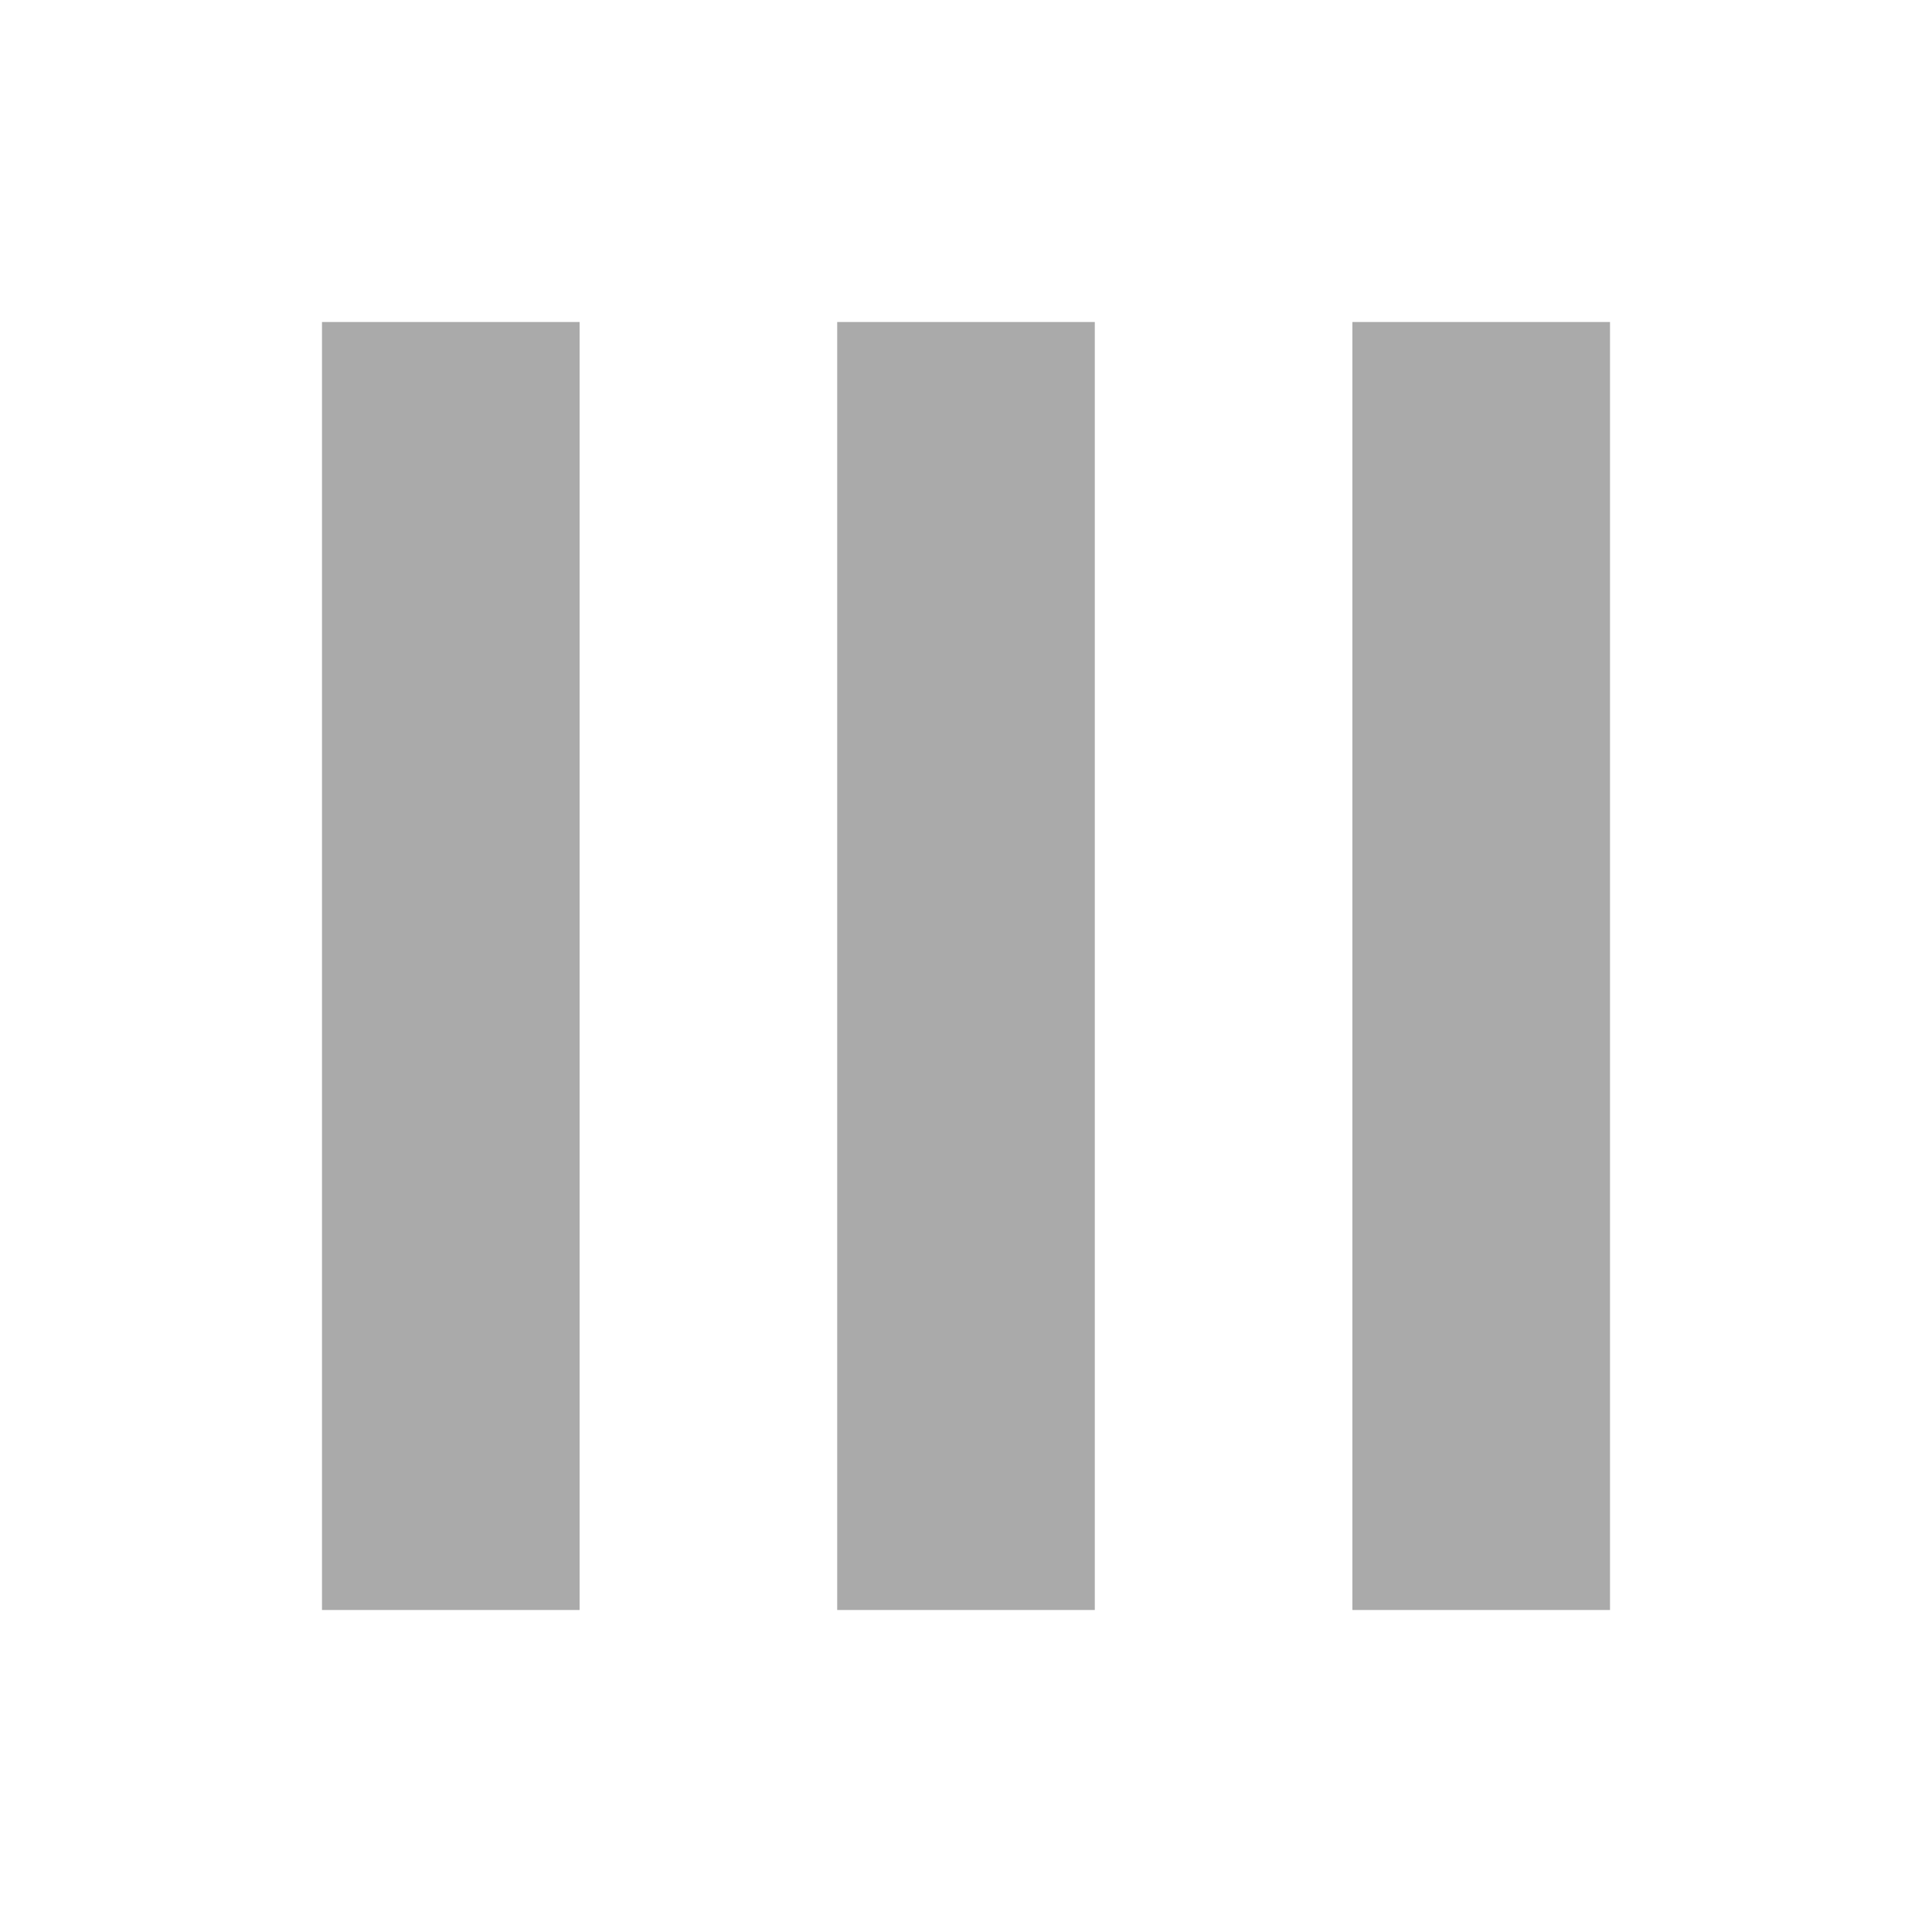
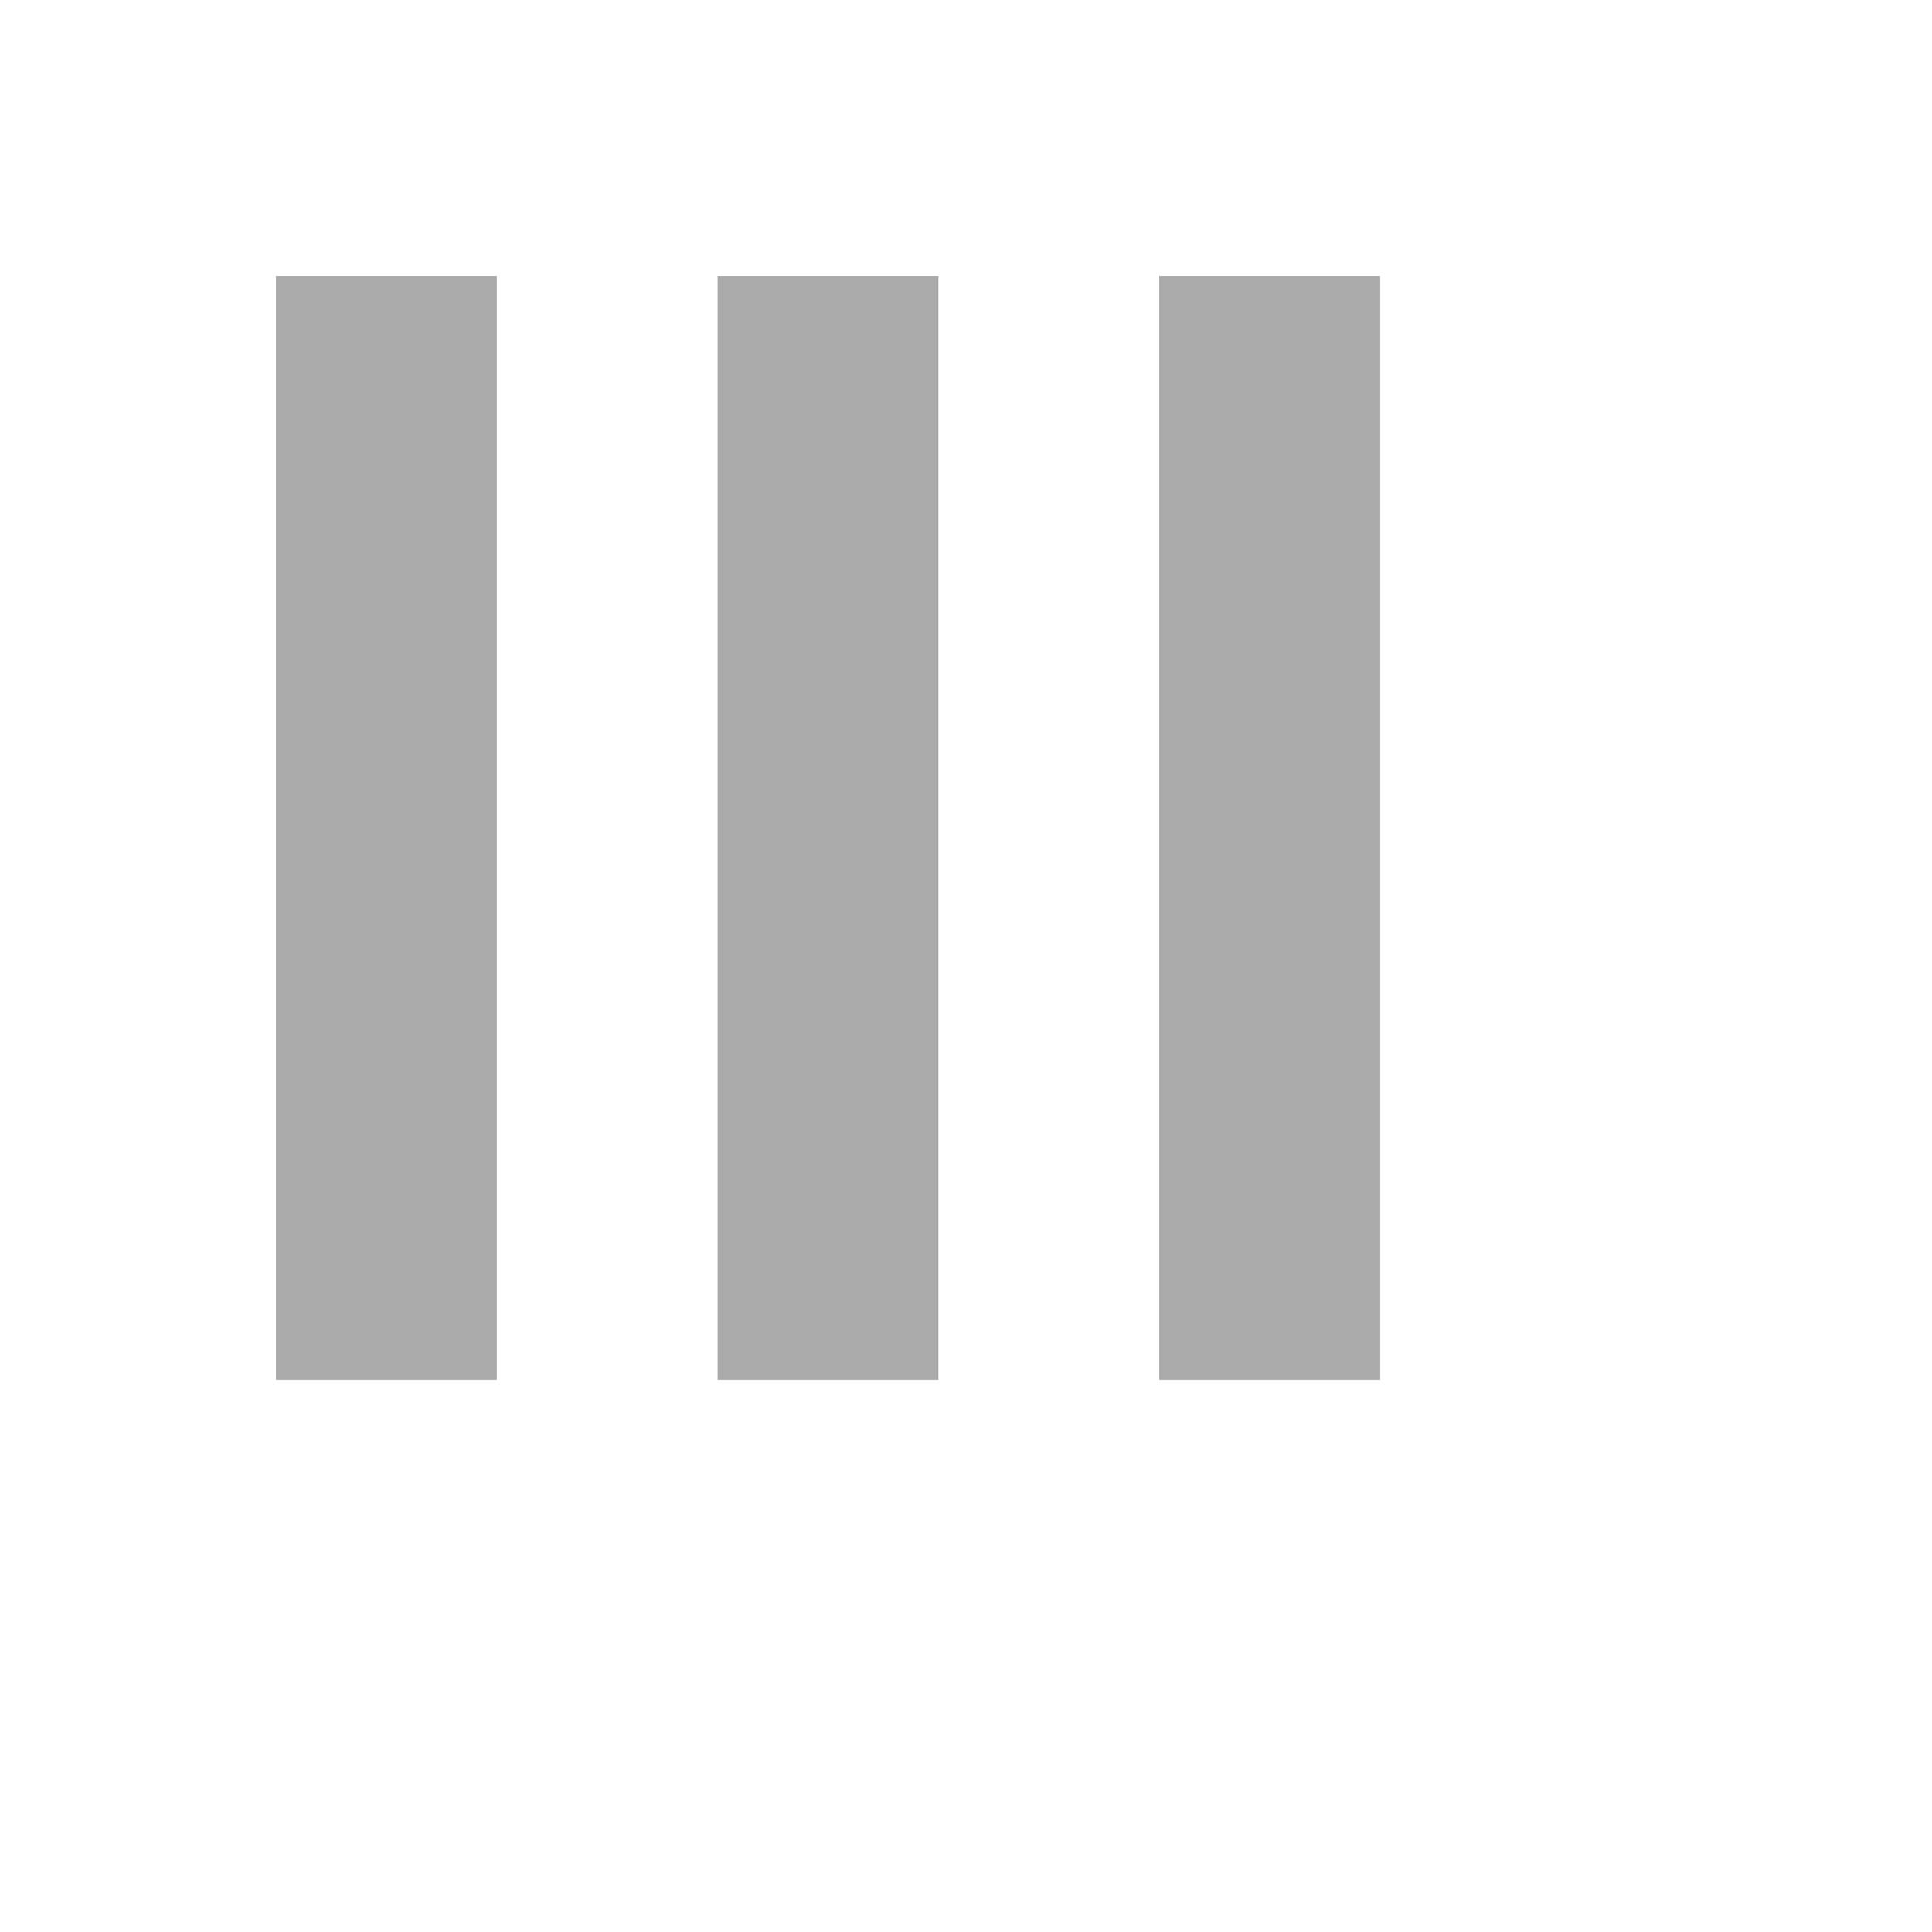
- <svg xmlns="http://www.w3.org/2000/svg" viewBox="0 0 60 60">
+ <svg xmlns="http://www.w3.org/2000/svg" viewBox="0 0 70 70">
  <style>
        .line {
            fill: none;
            stroke: #aaa;
            stroke-width: 8;
            stroke-dasharray: 40;
        }
        .animated {
            animation: draw 0.8s ease-in-out;
            animation-iteration-count: infinite;
            stroke-dashoffset: 0;
        }
        .line2 {
            animation-delay: 0.08s
        }
        .line3 {
            animation-delay: 0.16s
        }
        @keyframes draw {
            0% {
                stroke-dashoffset: 0;
            }
            50% {
                stroke-dashoffset: 30;
            }
            100% {
                stroke-dashoffset: 0;
            }
        }
    </style>
  <line class="line animated" x1="14" y1="10" x2="14" y2="50" />
  <line class="line animated line2" x1="30" y1="10" x2="30" y2="50" />
  <line class="line animated line3" x1="46" y1="10" x2="46" y2="50" />
</svg>
